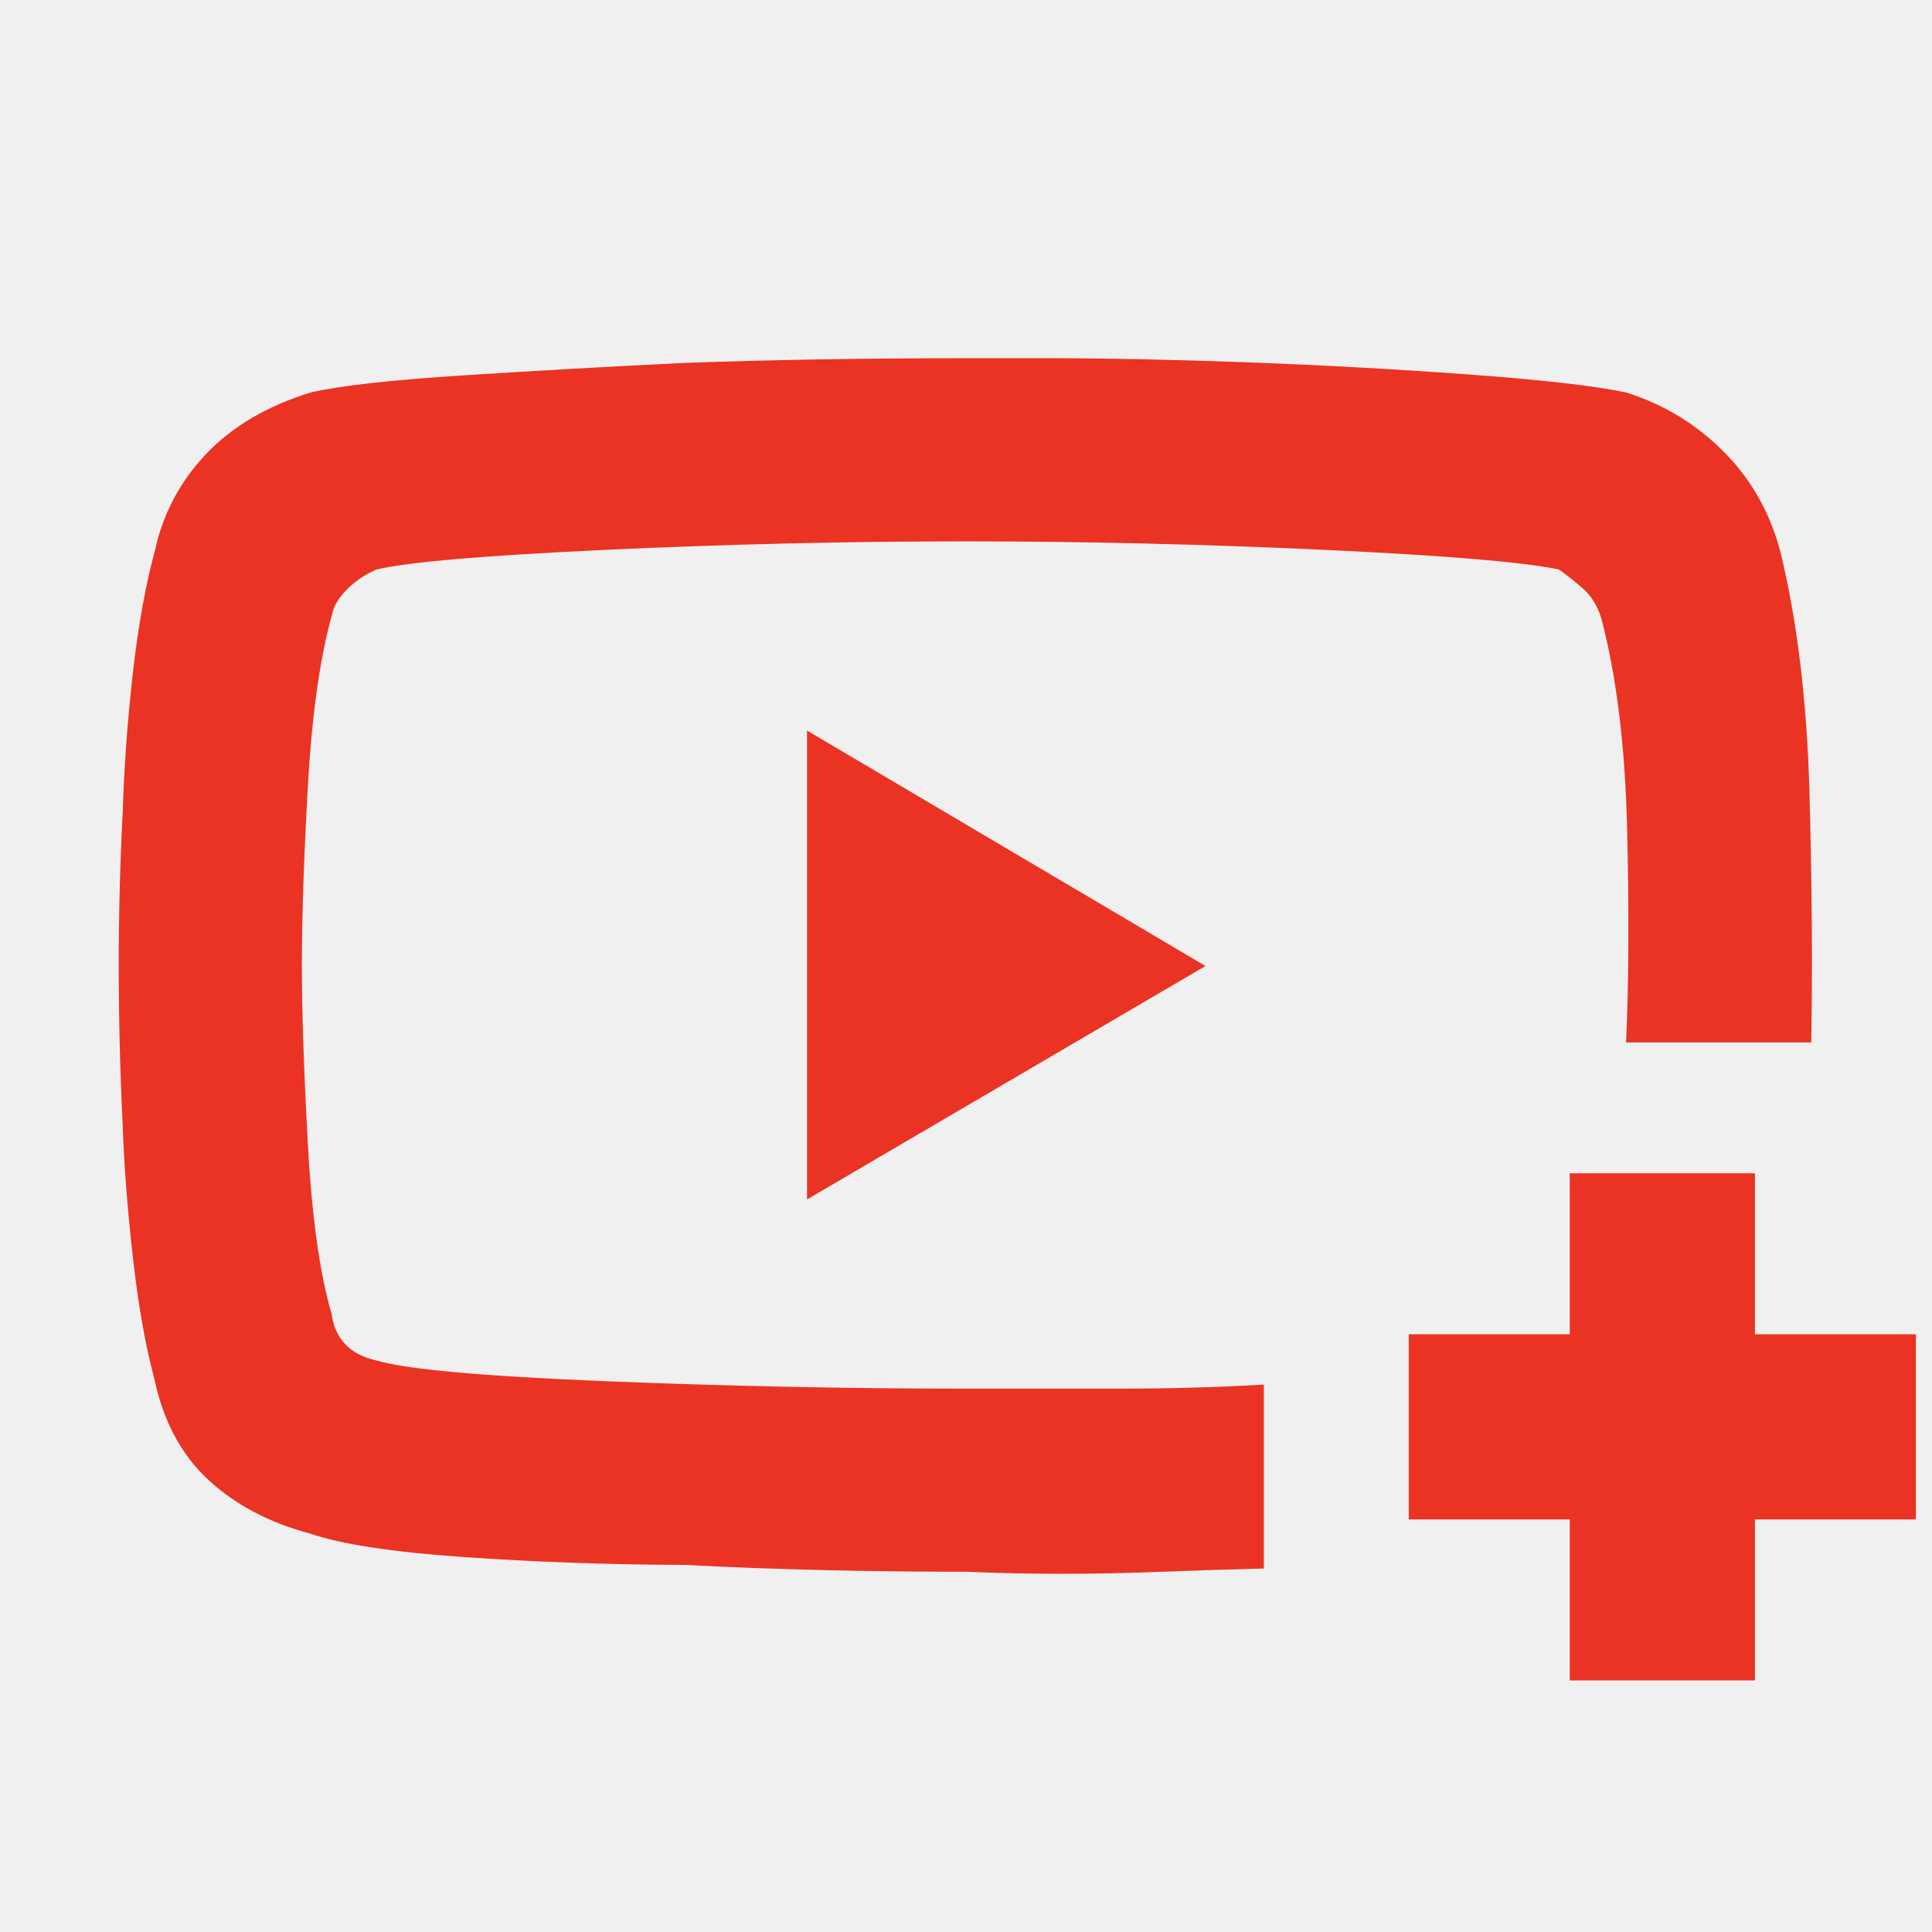
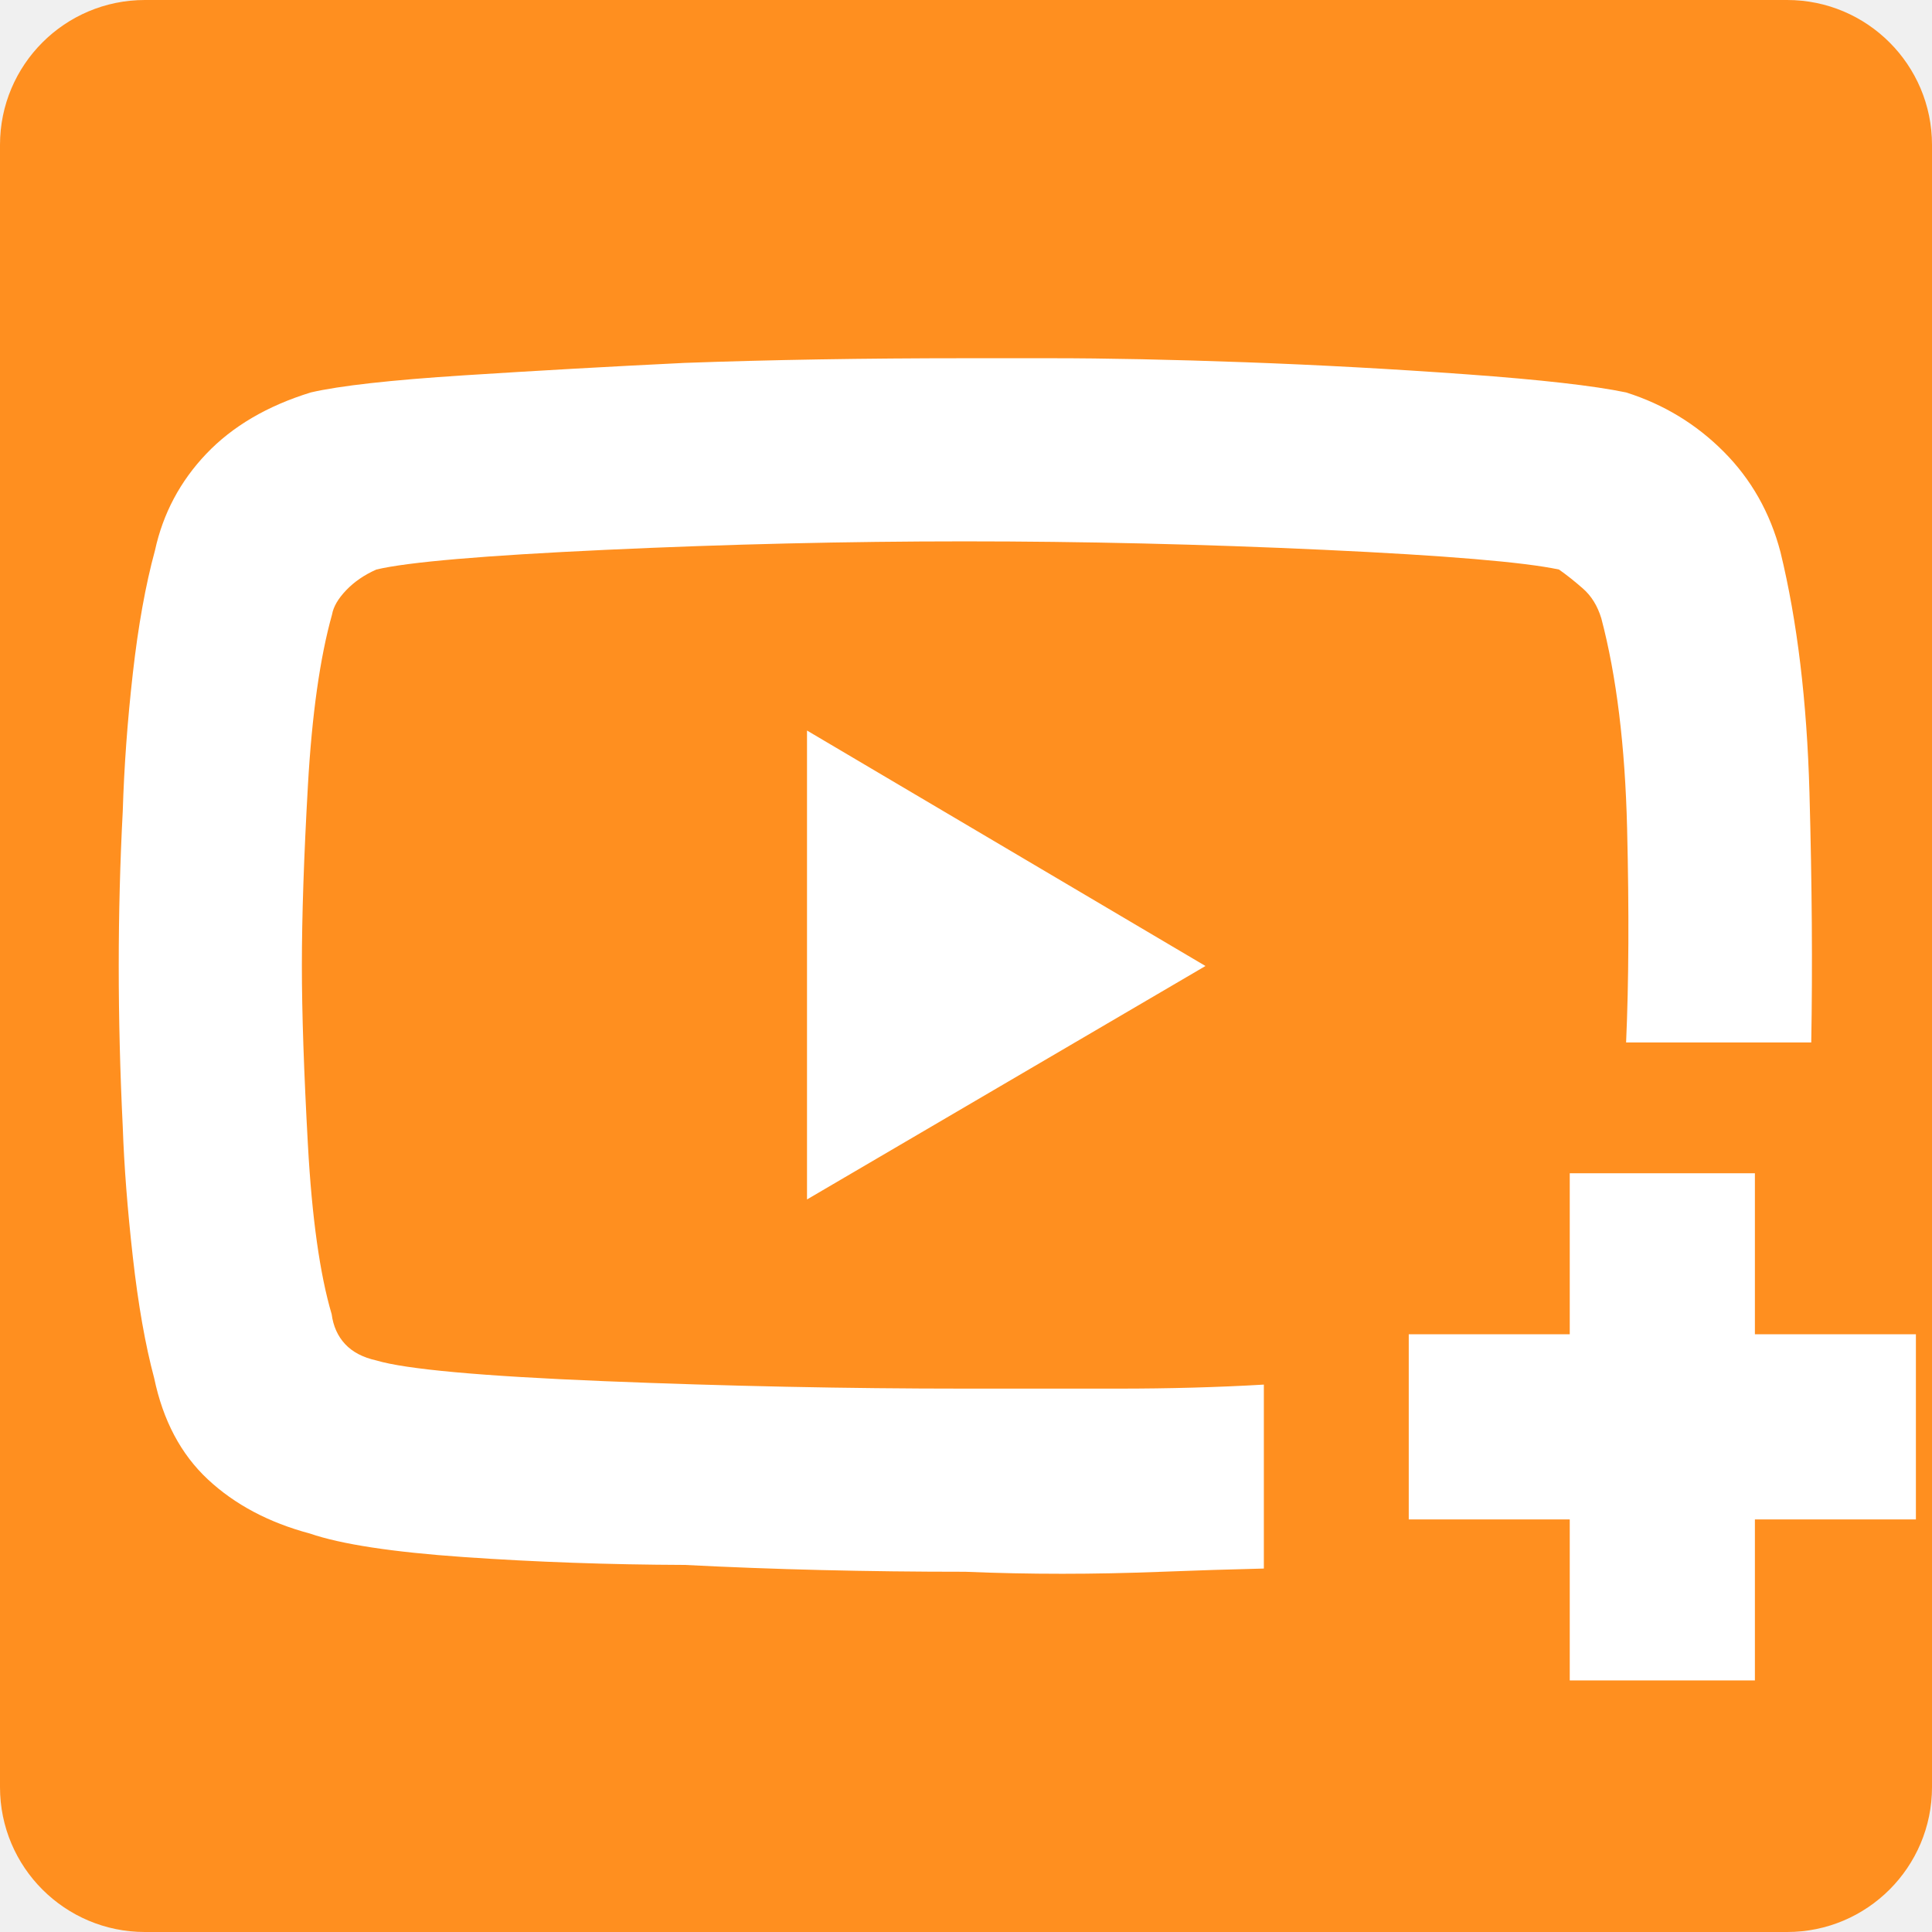
- <svg xmlns="http://www.w3.org/2000/svg" height="48px" viewBox="0 -960 960 960" width="48px" fill="#EA3323">
-   <path d="M780-125v-80h-80v-92h80v-80h92v80h80v92h-80v80h-92ZM481-480Zm-1.09-302h42.07q42.06 0 96.79 2 54.73 2 109.98 6 55.25 4 79.25 9 27.97 8.84 48.48 29.42Q877-715 884.7-685.71q12.52 51.43 14.41 119.57Q901-498 900-442h-92q2-45 .5-106.4-1.5-61.39-12.8-104.3-2.83-9.3-9.09-14.8t-11.96-9.5q-26.1-5.57-116.69-9.79-90.6-4.21-178.72-4.21-87.43 0-178.21 4.21Q210.25-682.57 187-677q-9 4-15 10.29-6 6.29-7 12.02-9 32.12-12 84.99t-3 89.52q0 34.79 3 89.08t11.8 84.1q1.2 9 6.7 14.89 5.5 5.89 15.5 8.11 21.89 6.57 113.2 10.29Q391.52-270 479.73-270h75.8q38.47 0 72.47-2v91.4q-25 .6-50.73 1.6-25.72 1-49.46 1-24.42 0-48.18-1-73.27 0-139.47-3.4-56.44-.2-109.65-3.9-53.21-3.7-76.55-11.7-30.62-8.18-50.69-26.91-20.06-18.73-26.65-50.27Q70-299.84 66-335.42 62-371 61-400q-2-40.96-2-79.94Q59-519 61-557q1-33 5-68.4 4-35.41 11-61.08 6-27.52 25.5-48.02Q122-755 154.44-765q21.56-5 76.13-8.5 54.57-3.5 109.42-6.17 64.3-2.33 139.92-2.33ZM401-364l198-116-198-117v233Z" />
+ <svg xmlns="http://www.w3.org/2000/svg" height="48px" viewBox="0 -960 960 960" width="48px">
+   <rect x="0" y="-960" width="960" height="960" rx="72" ry="72" fill="#ff8f1f" />
+   <path fill="#ffffff" d="M780-125v-80h-80v-92h80v-80h92v80h80v92h-80v80h-92ZM481-480Zm-1.09-302h42.07q42.06 0 96.79 2 54.73 2 109.98 6 55.25 4 79.25 9 27.97 8.84 48.48 29.42Q877-715 884.7-685.71q12.52 51.43 14.41 119.57Q901-498 900-442h-92q2-45 .5-106.4-1.5-61.39-12.8-104.3-2.83-9.3-9.09-14.8t-11.96-9.5q-26.1-5.57-116.69-9.79-90.6-4.21-178.72-4.21-87.43 0-178.21 4.21Q210.25-682.57 187-677q-9 4-15 10.29-6 6.29-7 12.02-9 32.12-12 84.99t-3 89.52q0 34.79 3 89.08t11.8 84.1q1.2 9 6.7 14.89 5.5 5.89 15.5 8.11 21.89 6.57 113.2 10.29Q391.52-270 479.73-270h75.8q38.47 0 72.47-2v91.4q-25 .6-50.73 1.6-25.72 1-49.46 1-24.42 0-48.18-1-73.27 0-139.47-3.4-56.44-.2-109.65-3.9-53.21-3.7-76.55-11.7-30.62-8.18-50.69-26.91-20.06-18.73-26.65-50.27Q70-299.84 66-335.42 62-371 61-400q-2-40.96-2-79.94Q59-519 61-557q1-33 5-68.4 4-35.41 11-61.08 6-27.52 25.5-48.02Q122-755 154.44-765q21.56-5 76.13-8.5 54.57-3.5 109.42-6.17 64.3-2.33 139.92-2.33ZM401-364l198-116-198-117v233Z" />
</svg>
